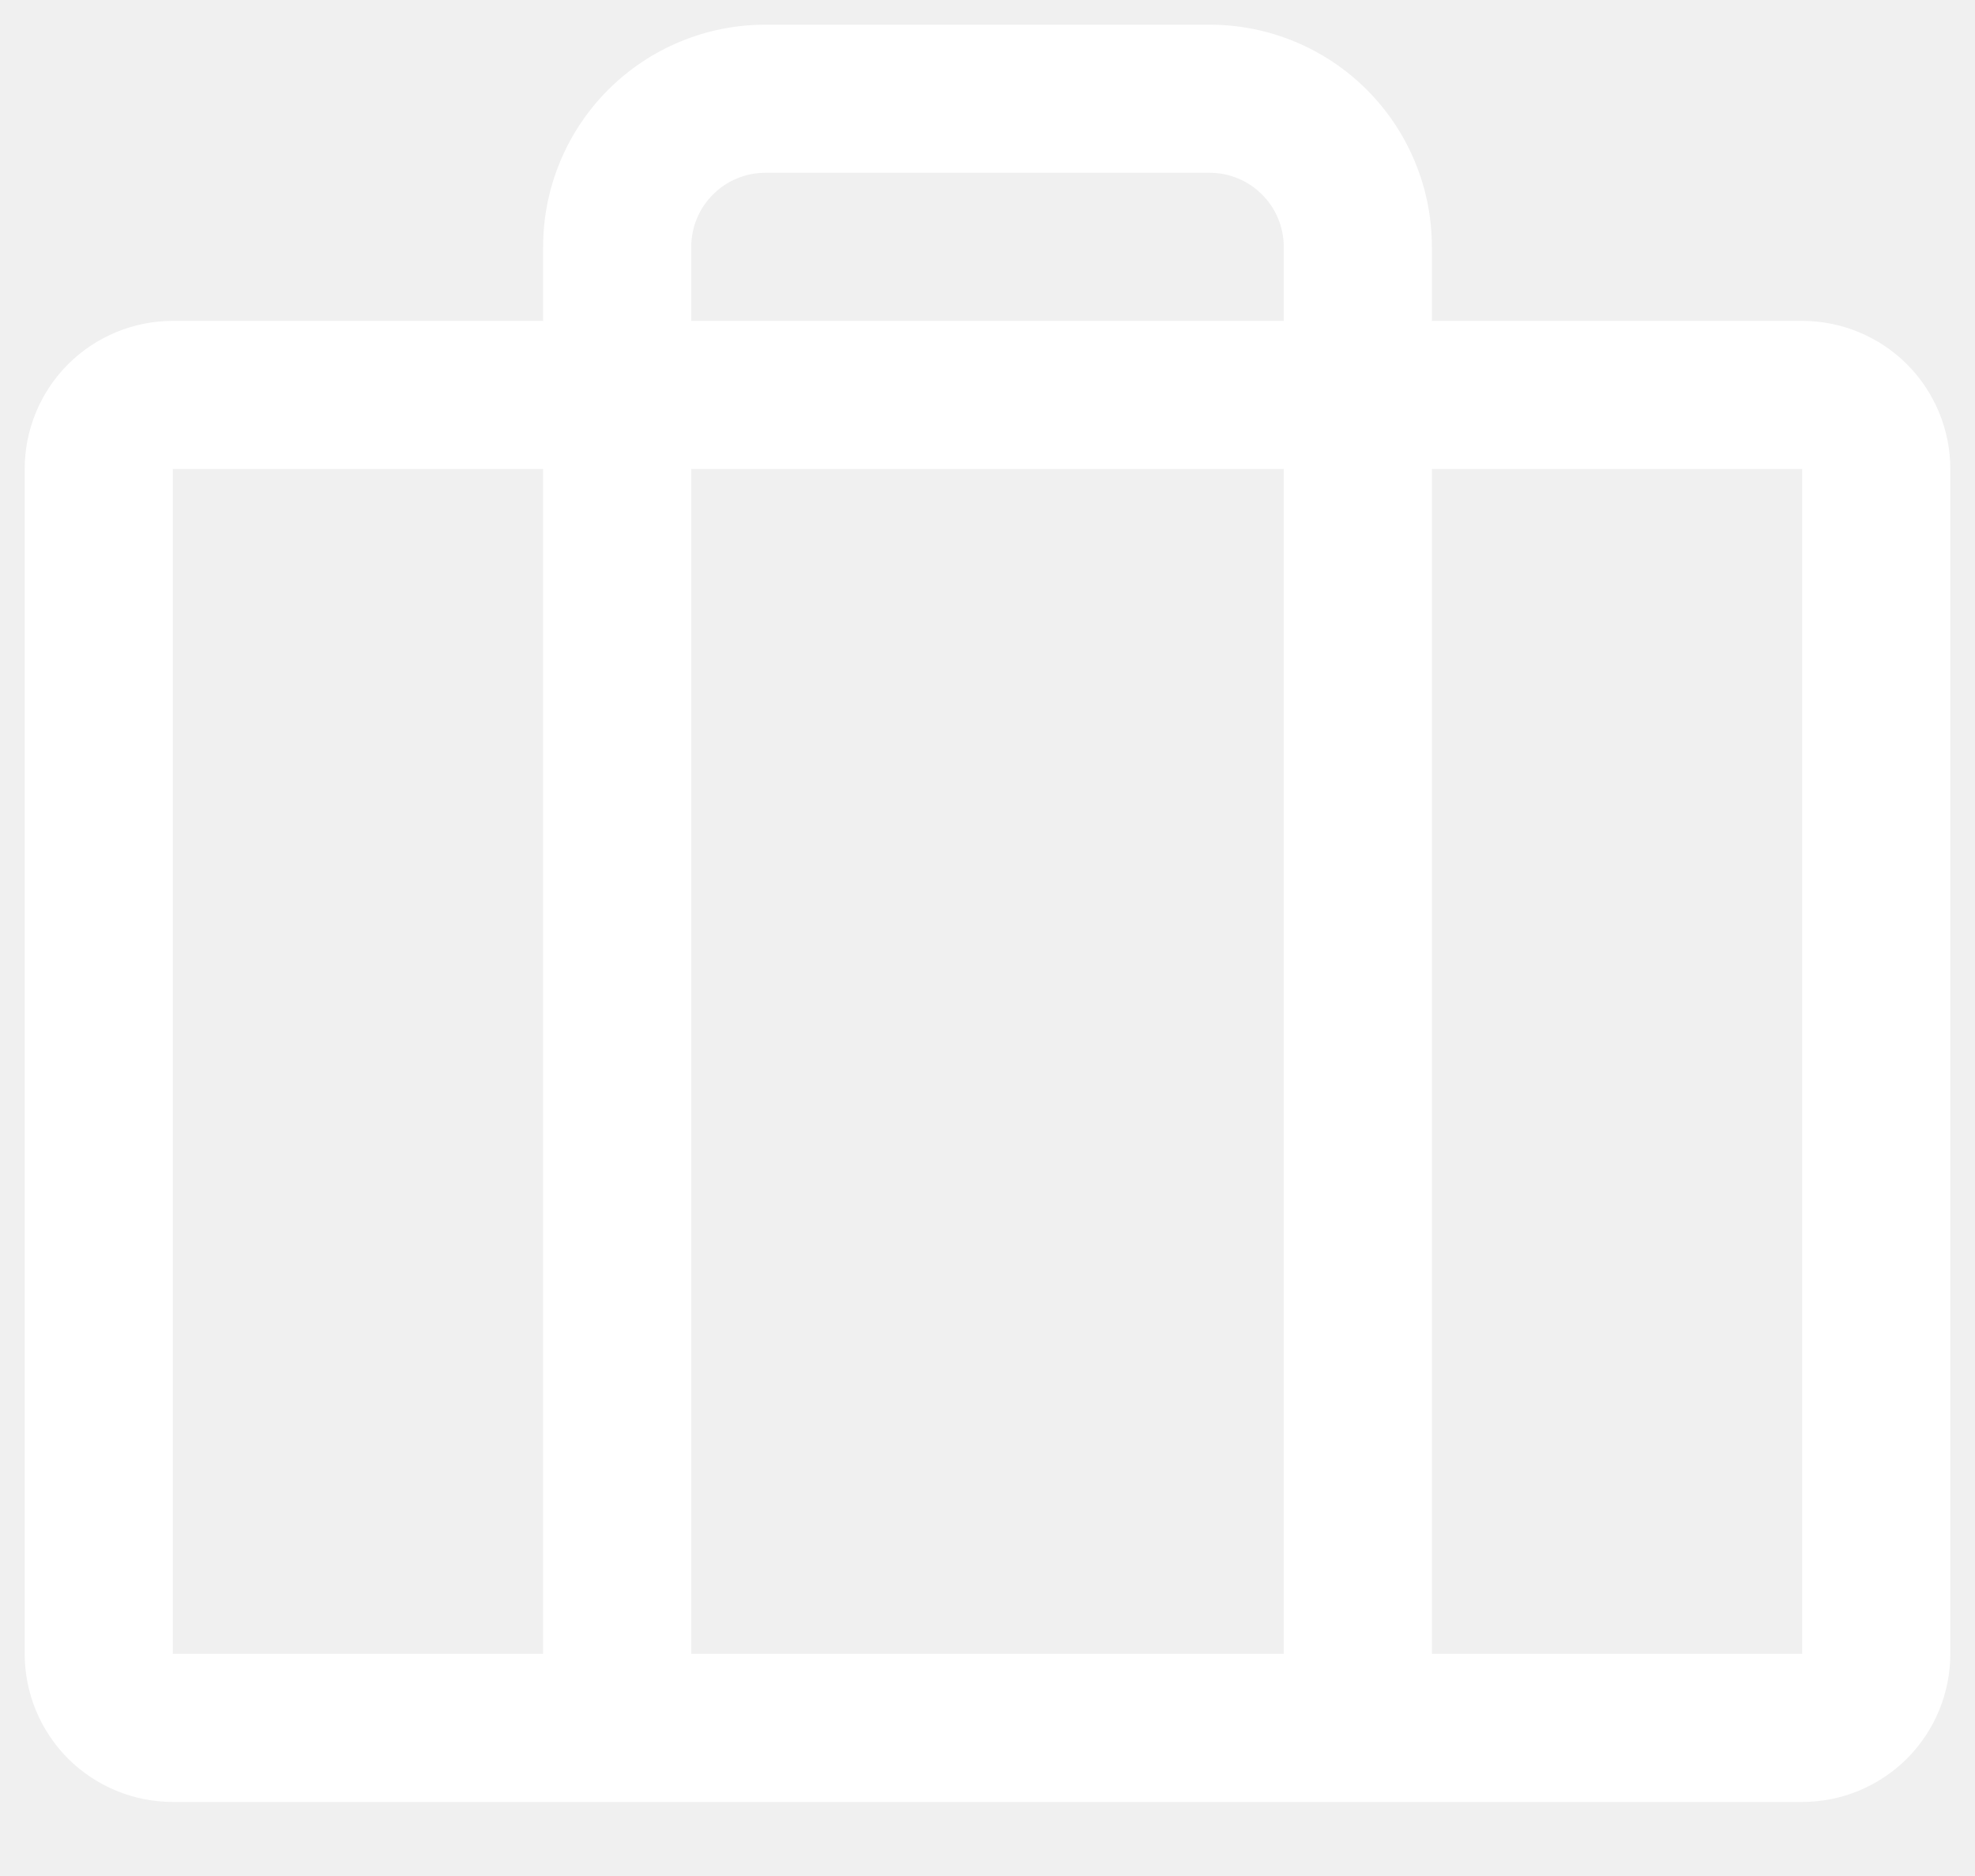
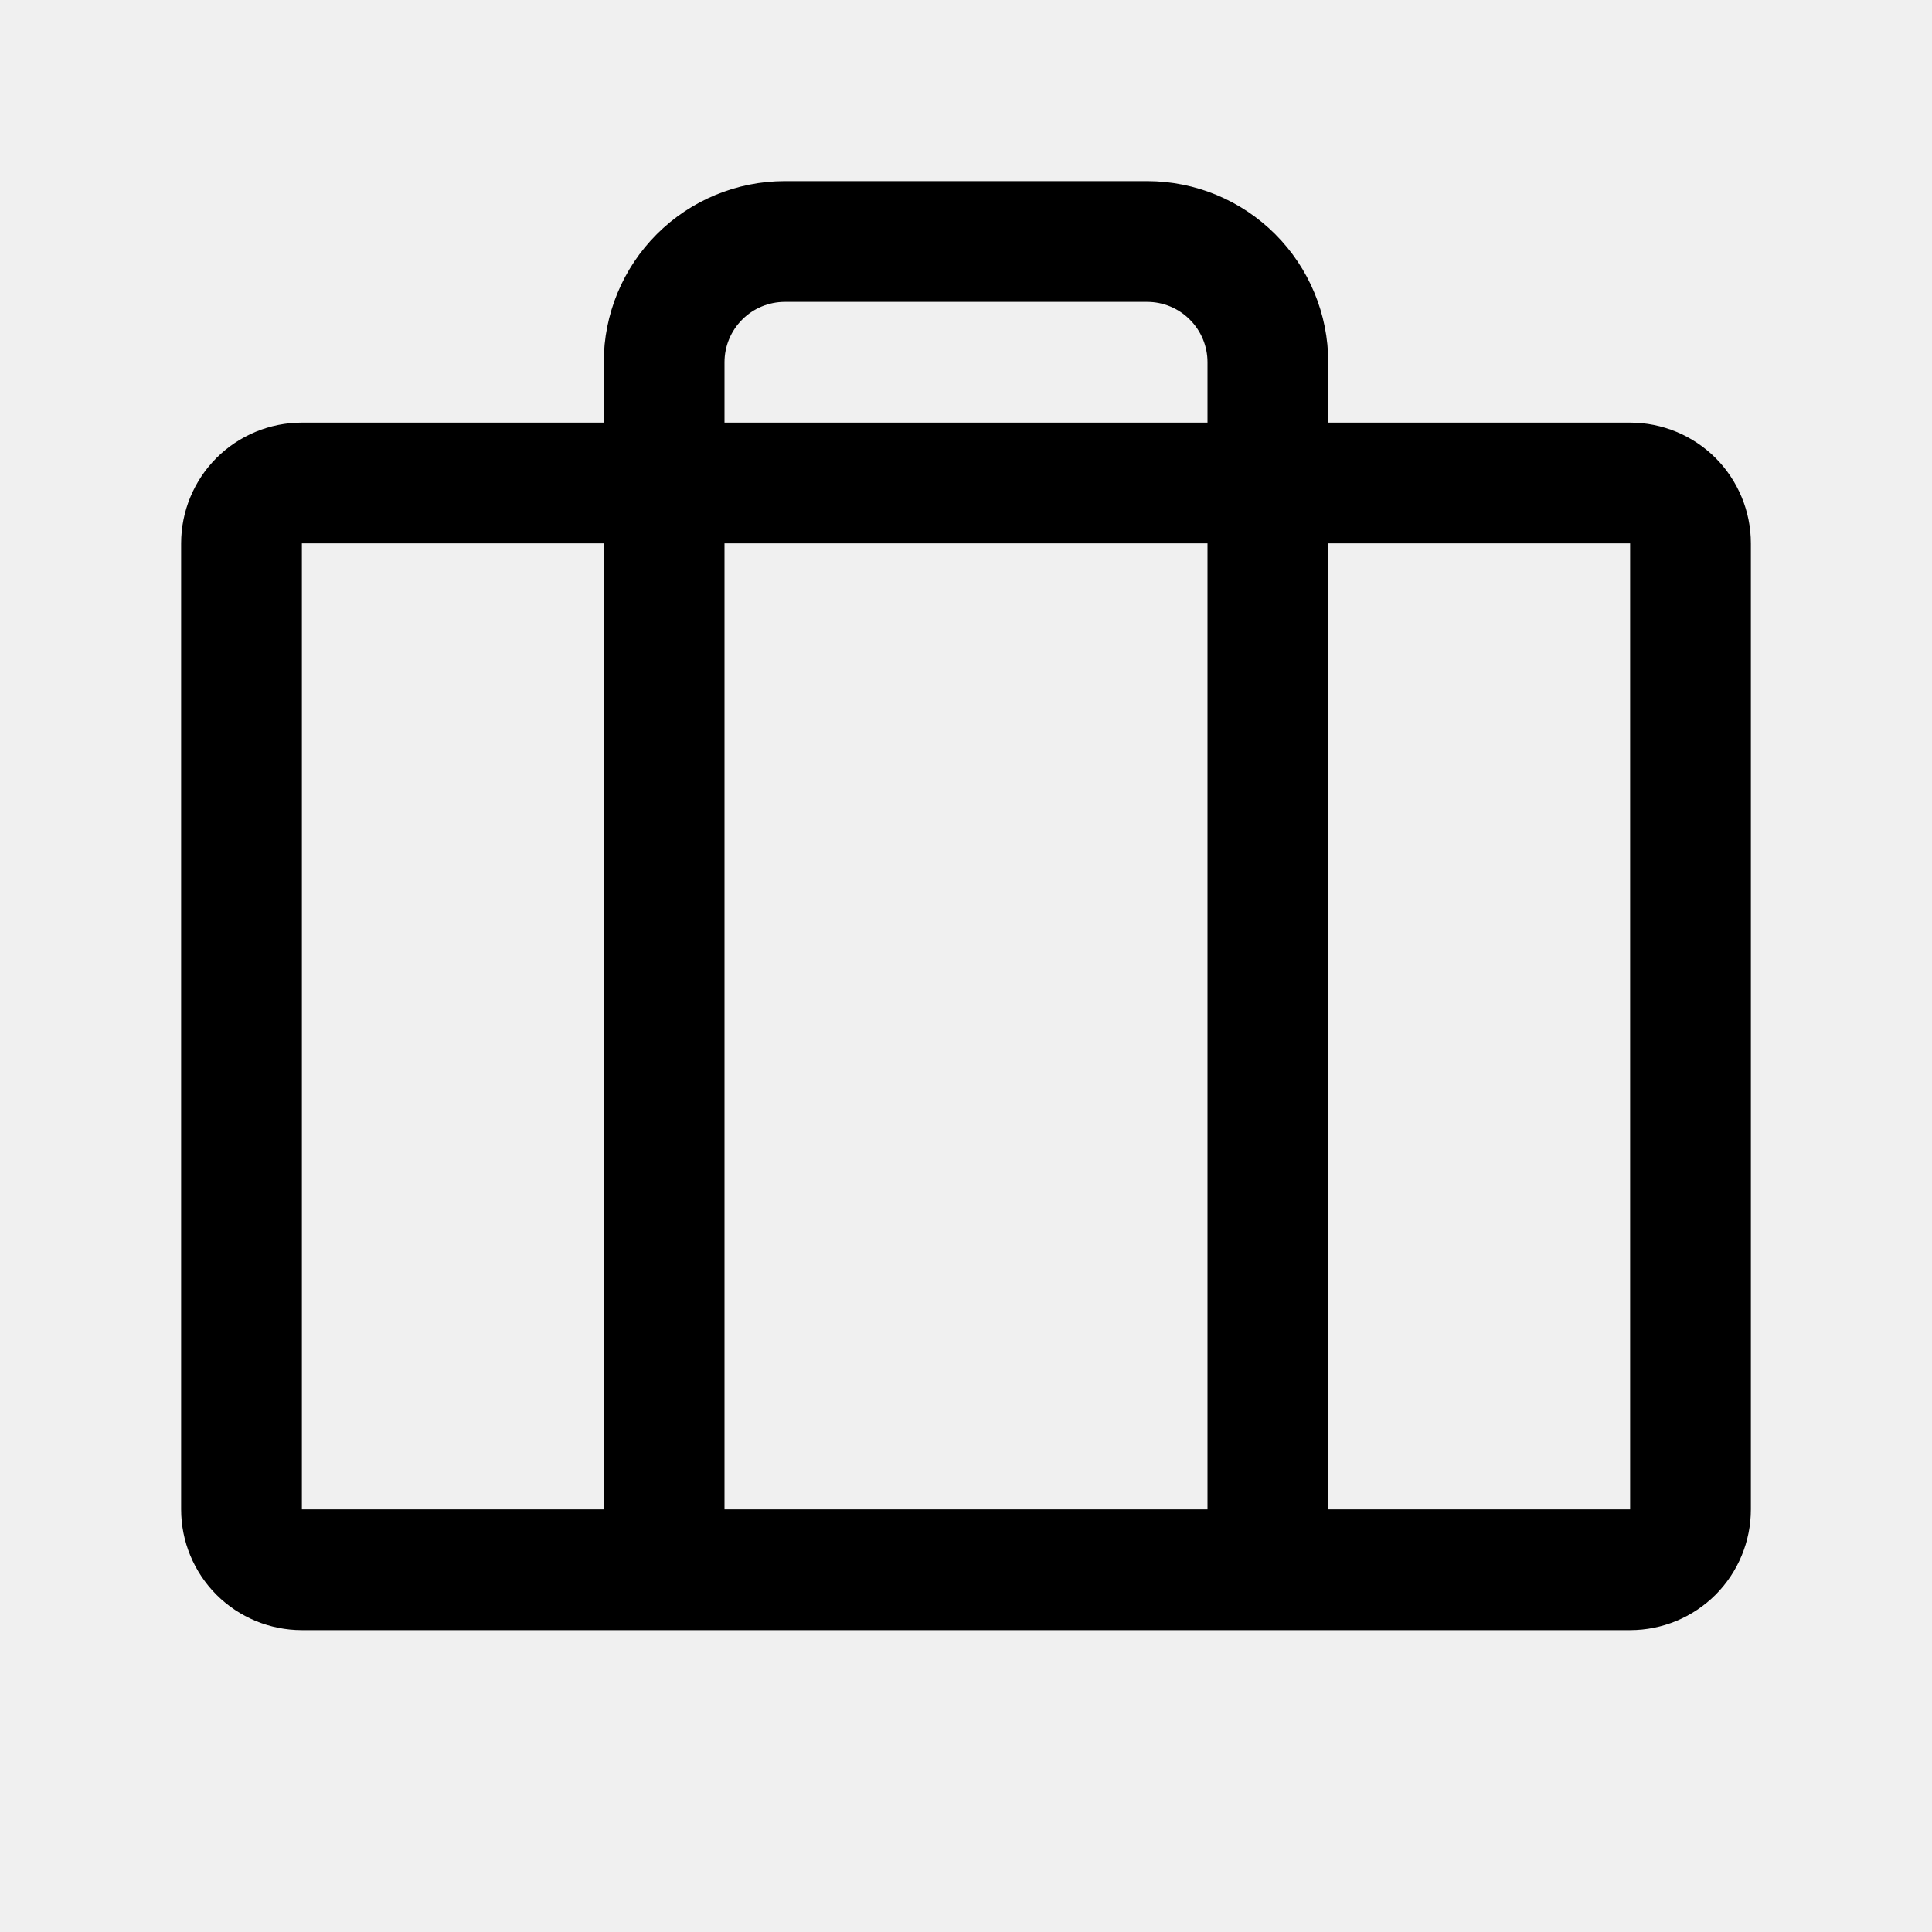
- <svg xmlns="http://www.w3.org/2000/svg" width="20" height="19" viewBox="0 0 20 19" fill="none">
-   <path d="M18.25 3.25H14.5V2.5C14.5 1.903 14.263 1.331 13.841 0.909C13.419 0.487 12.847 0.25 12.25 0.25H7.75C7.153 0.25 6.581 0.487 6.159 0.909C5.737 1.331 5.5 1.903 5.5 2.5V3.25H1.75C1.352 3.25 0.971 3.408 0.689 3.689C0.408 3.971 0.25 4.352 0.25 4.75V16.75C0.25 17.148 0.408 17.529 0.689 17.811C0.971 18.092 1.352 18.25 1.75 18.25H18.25C18.648 18.25 19.029 18.092 19.311 17.811C19.592 17.529 19.75 17.148 19.75 16.75V4.75C19.75 4.352 19.592 3.971 19.311 3.689C19.029 3.408 18.648 3.25 18.25 3.25ZM7 2.5C7 2.301 7.079 2.11 7.22 1.97C7.36 1.829 7.551 1.75 7.75 1.75H12.25C12.449 1.75 12.64 1.829 12.78 1.97C12.921 2.11 13 2.301 13 2.5V3.25H7V2.5ZM13 4.75V16.75H7V4.75H13ZM1.75 4.75H5.5V16.75H1.75V4.75ZM18.25 16.75H14.5V4.75H18.25V16.75Z" fill="white" />
+ <svg xmlns="http://www.w3.org/2000/svg" width="24" height="24" viewBox="0 0 24 24" fill="none">
+   <path d="M20.25 5.25H16.5V4.5C16.5 3.903 16.263 3.331 15.841 2.909C15.419 2.487 14.847 2.25 14.25 2.25H9.75C9.153 2.25 8.581 2.487 8.159 2.909C7.737 3.331 7.5 3.903 7.5 4.5V5.25H3.75C3.352 5.25 2.971 5.408 2.689 5.689C2.408 5.971 2.25 6.352 2.25 6.75V18.75C2.25 19.148 2.408 19.529 2.689 19.811C2.971 20.092 3.352 20.25 3.75 20.25H20.25C20.648 20.25 21.029 20.092 21.311 19.811C21.592 19.529 21.75 19.148 21.75 18.75V6.75C21.75 6.352 21.592 5.971 21.311 5.689C21.029 5.408 20.648 5.25 20.25 5.25ZM9 4.5C9 4.301 9.079 4.11 9.22 3.97C9.36 3.829 9.551 3.75 9.75 3.75H14.25C14.449 3.75 14.64 3.829 14.78 3.97C14.921 4.11 15 4.301 15 4.5V5.25H9V4.5ZM15 6.75V18.75H9V6.75H15ZM3.75 6.75H7.5V18.75H3.75V6.75ZM20.25 18.75H16.5V6.75H20.25V18.75Z" fill="black" />
</svg>
